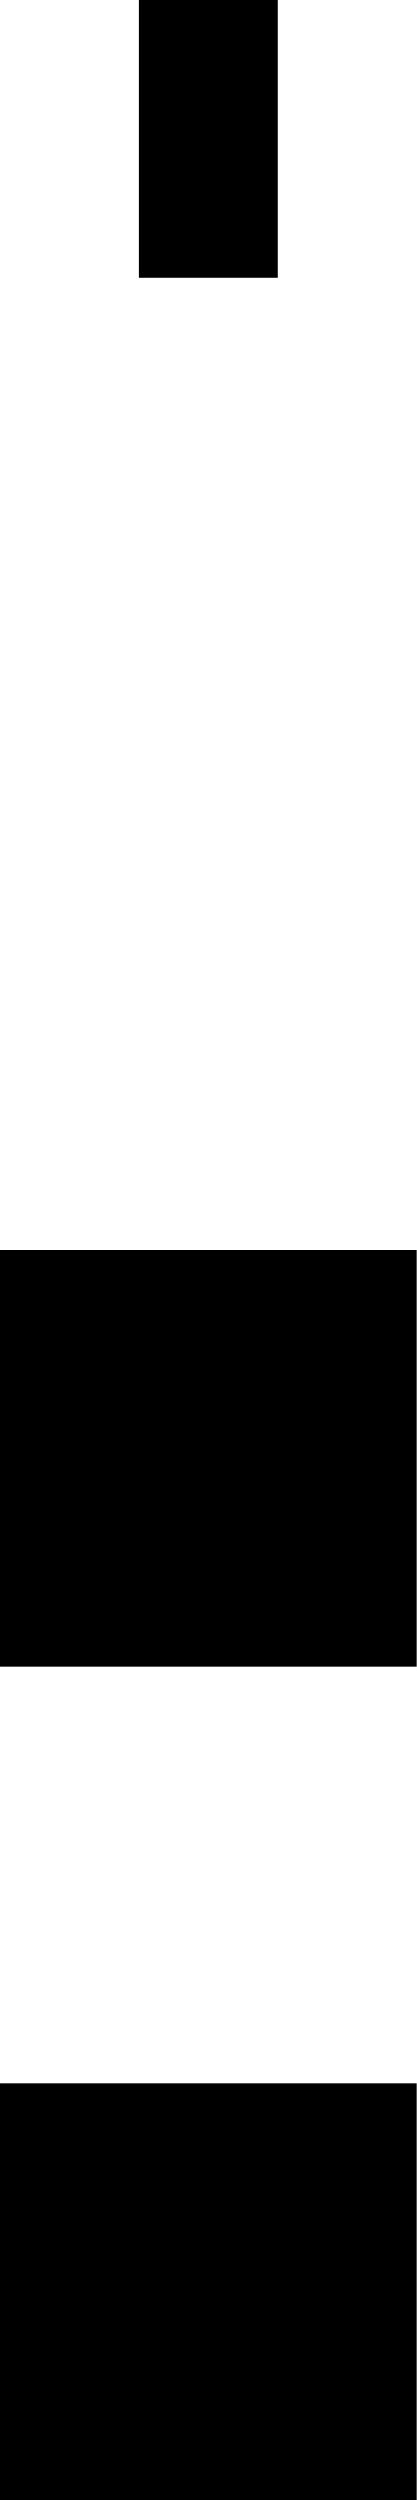
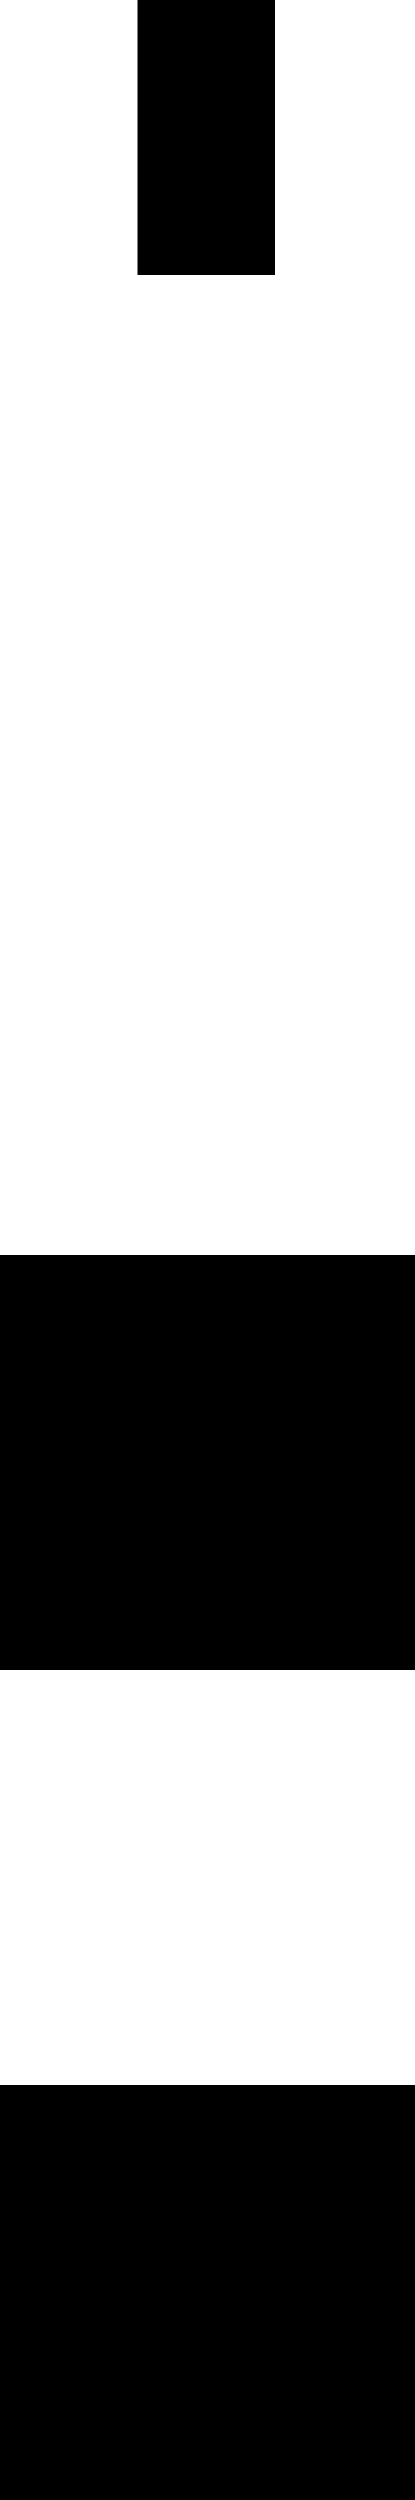
- <svg width="3" height="18">
-   <rect width="3" height="3" fill="black" x="0" y="15" />
-   <rect width="3" height="3" fill="black" x="0" y="9" />
-   <rect width="1" height="2" fill="black" x="1" y="0" />
+ <svg viewBox="0 0 166 1000">
+   <rect width="166" height="166" fill="black" x="0" y="834" />
+   <rect width="166" height="166" fill="black" x="0" y="502" />
+   <rect width="55" height="110" fill="black" x="55" y="0" />
</svg>
